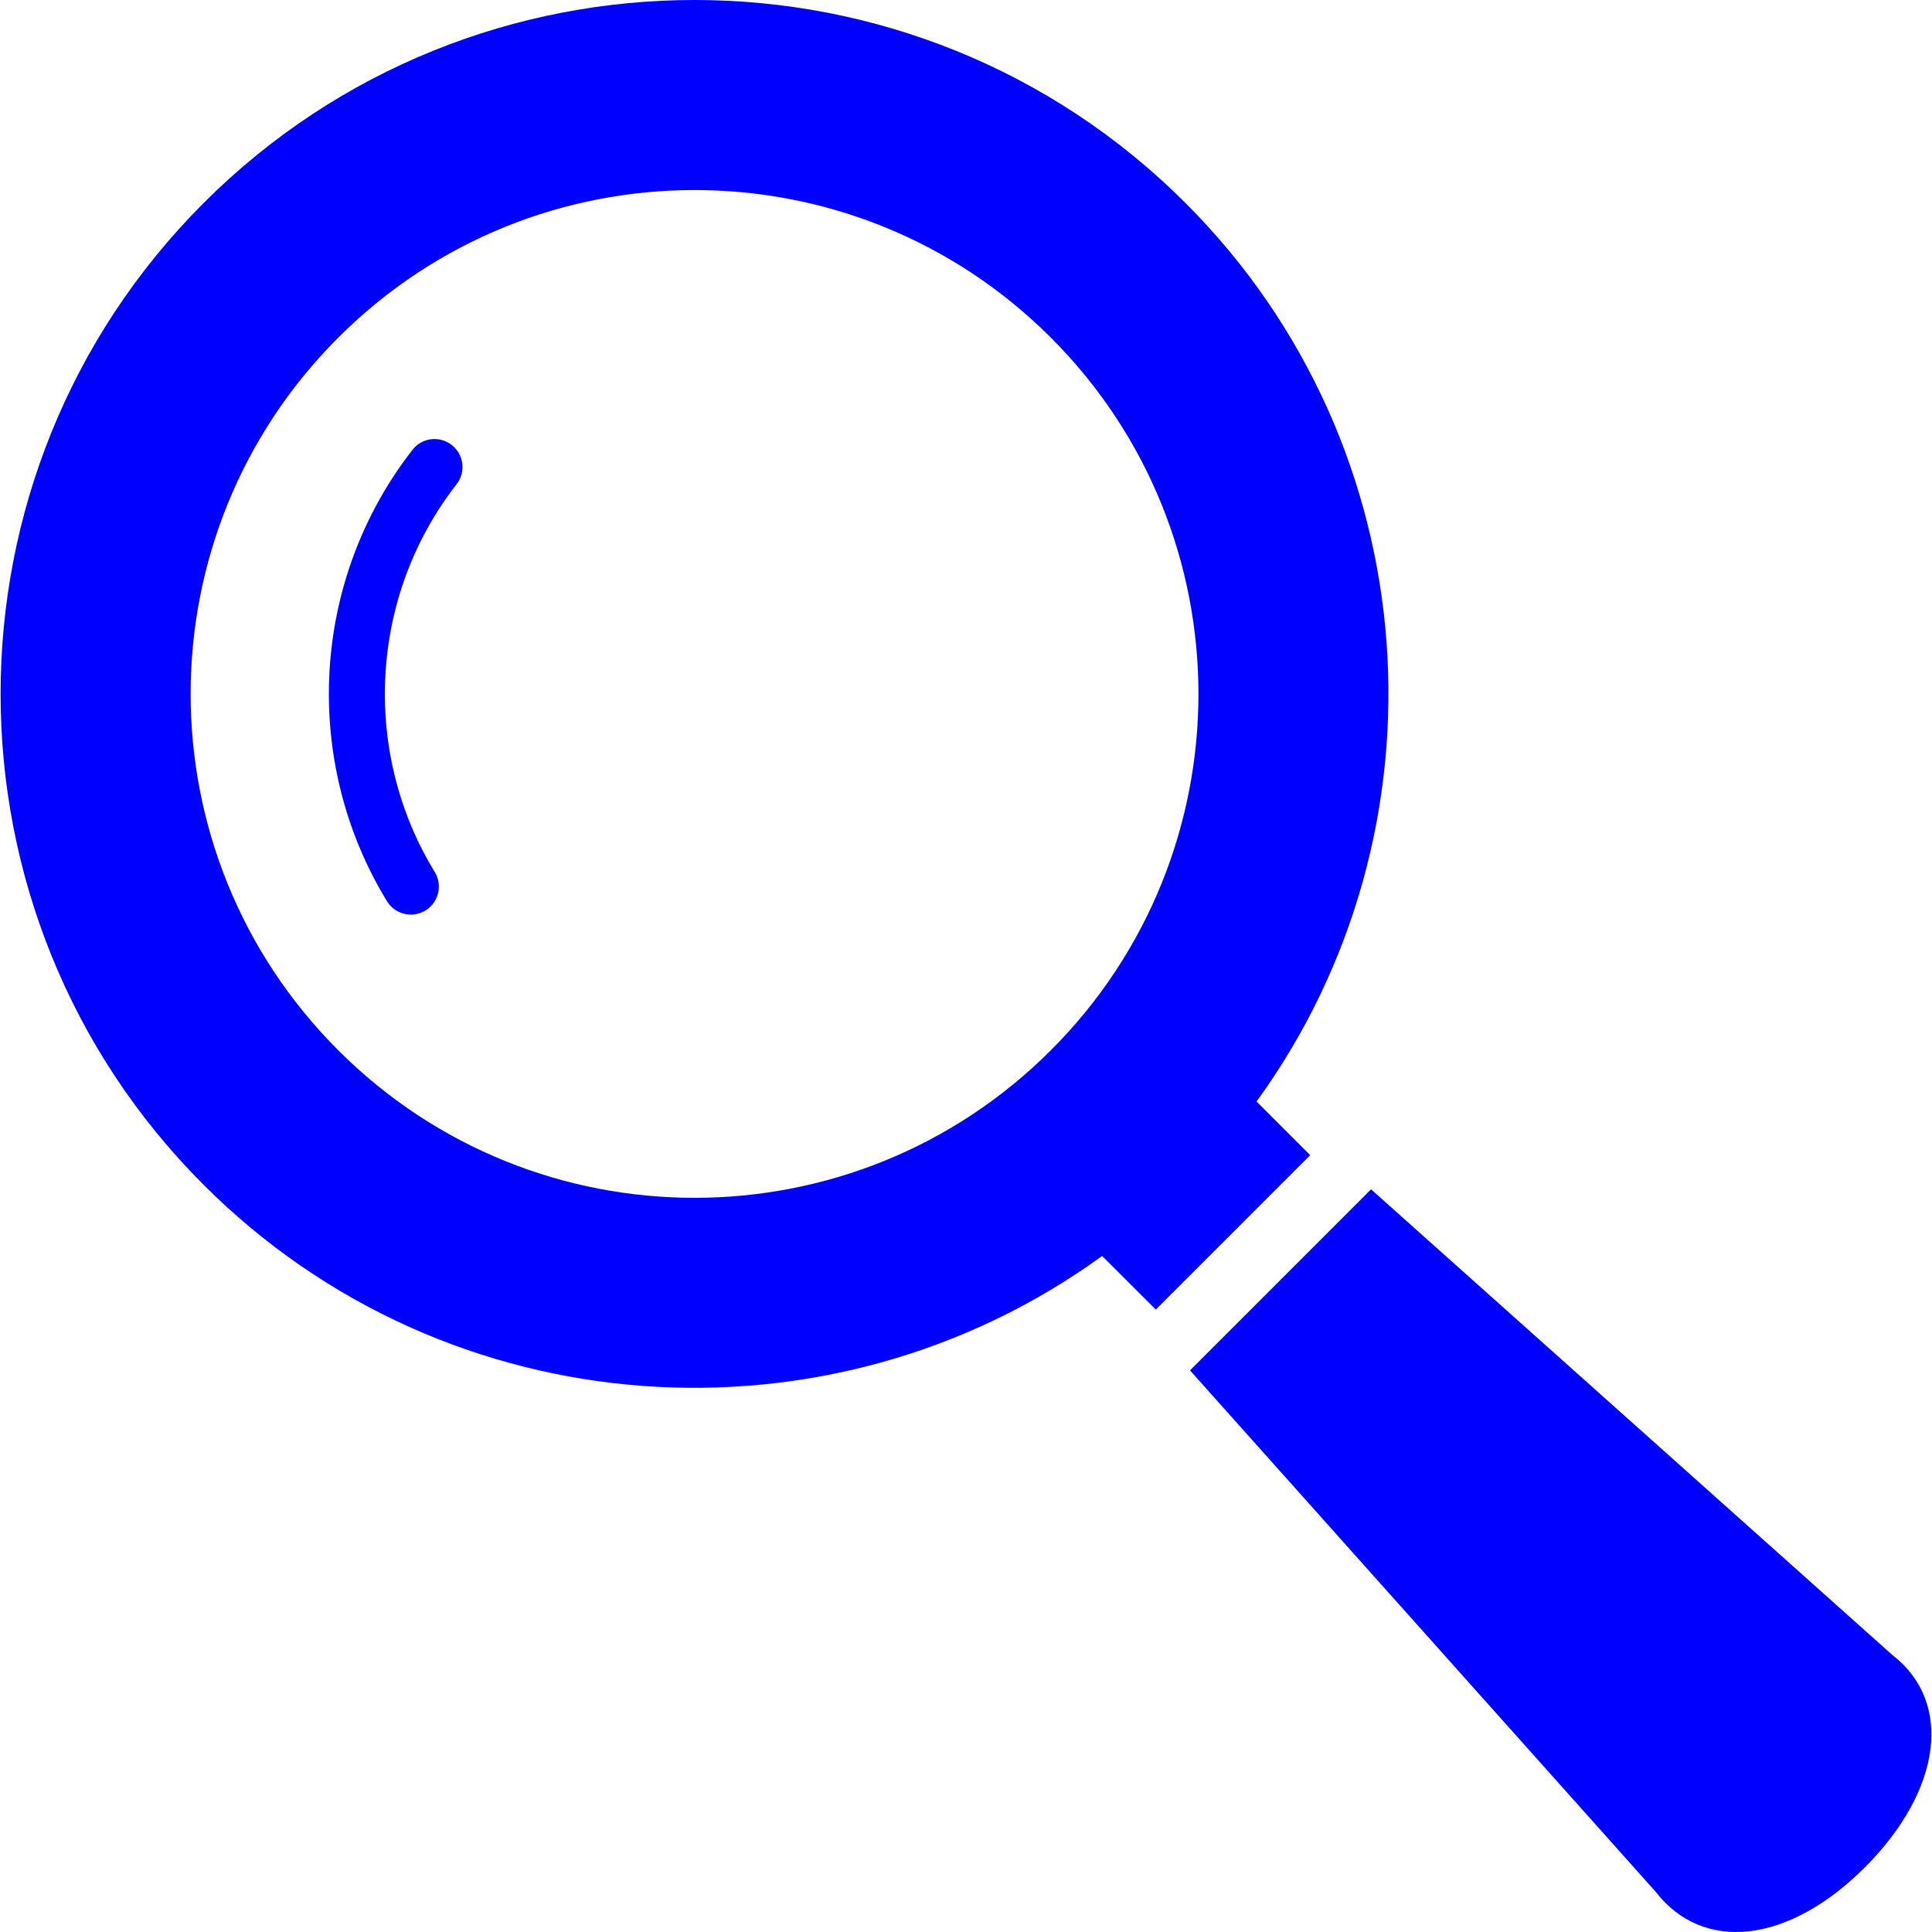
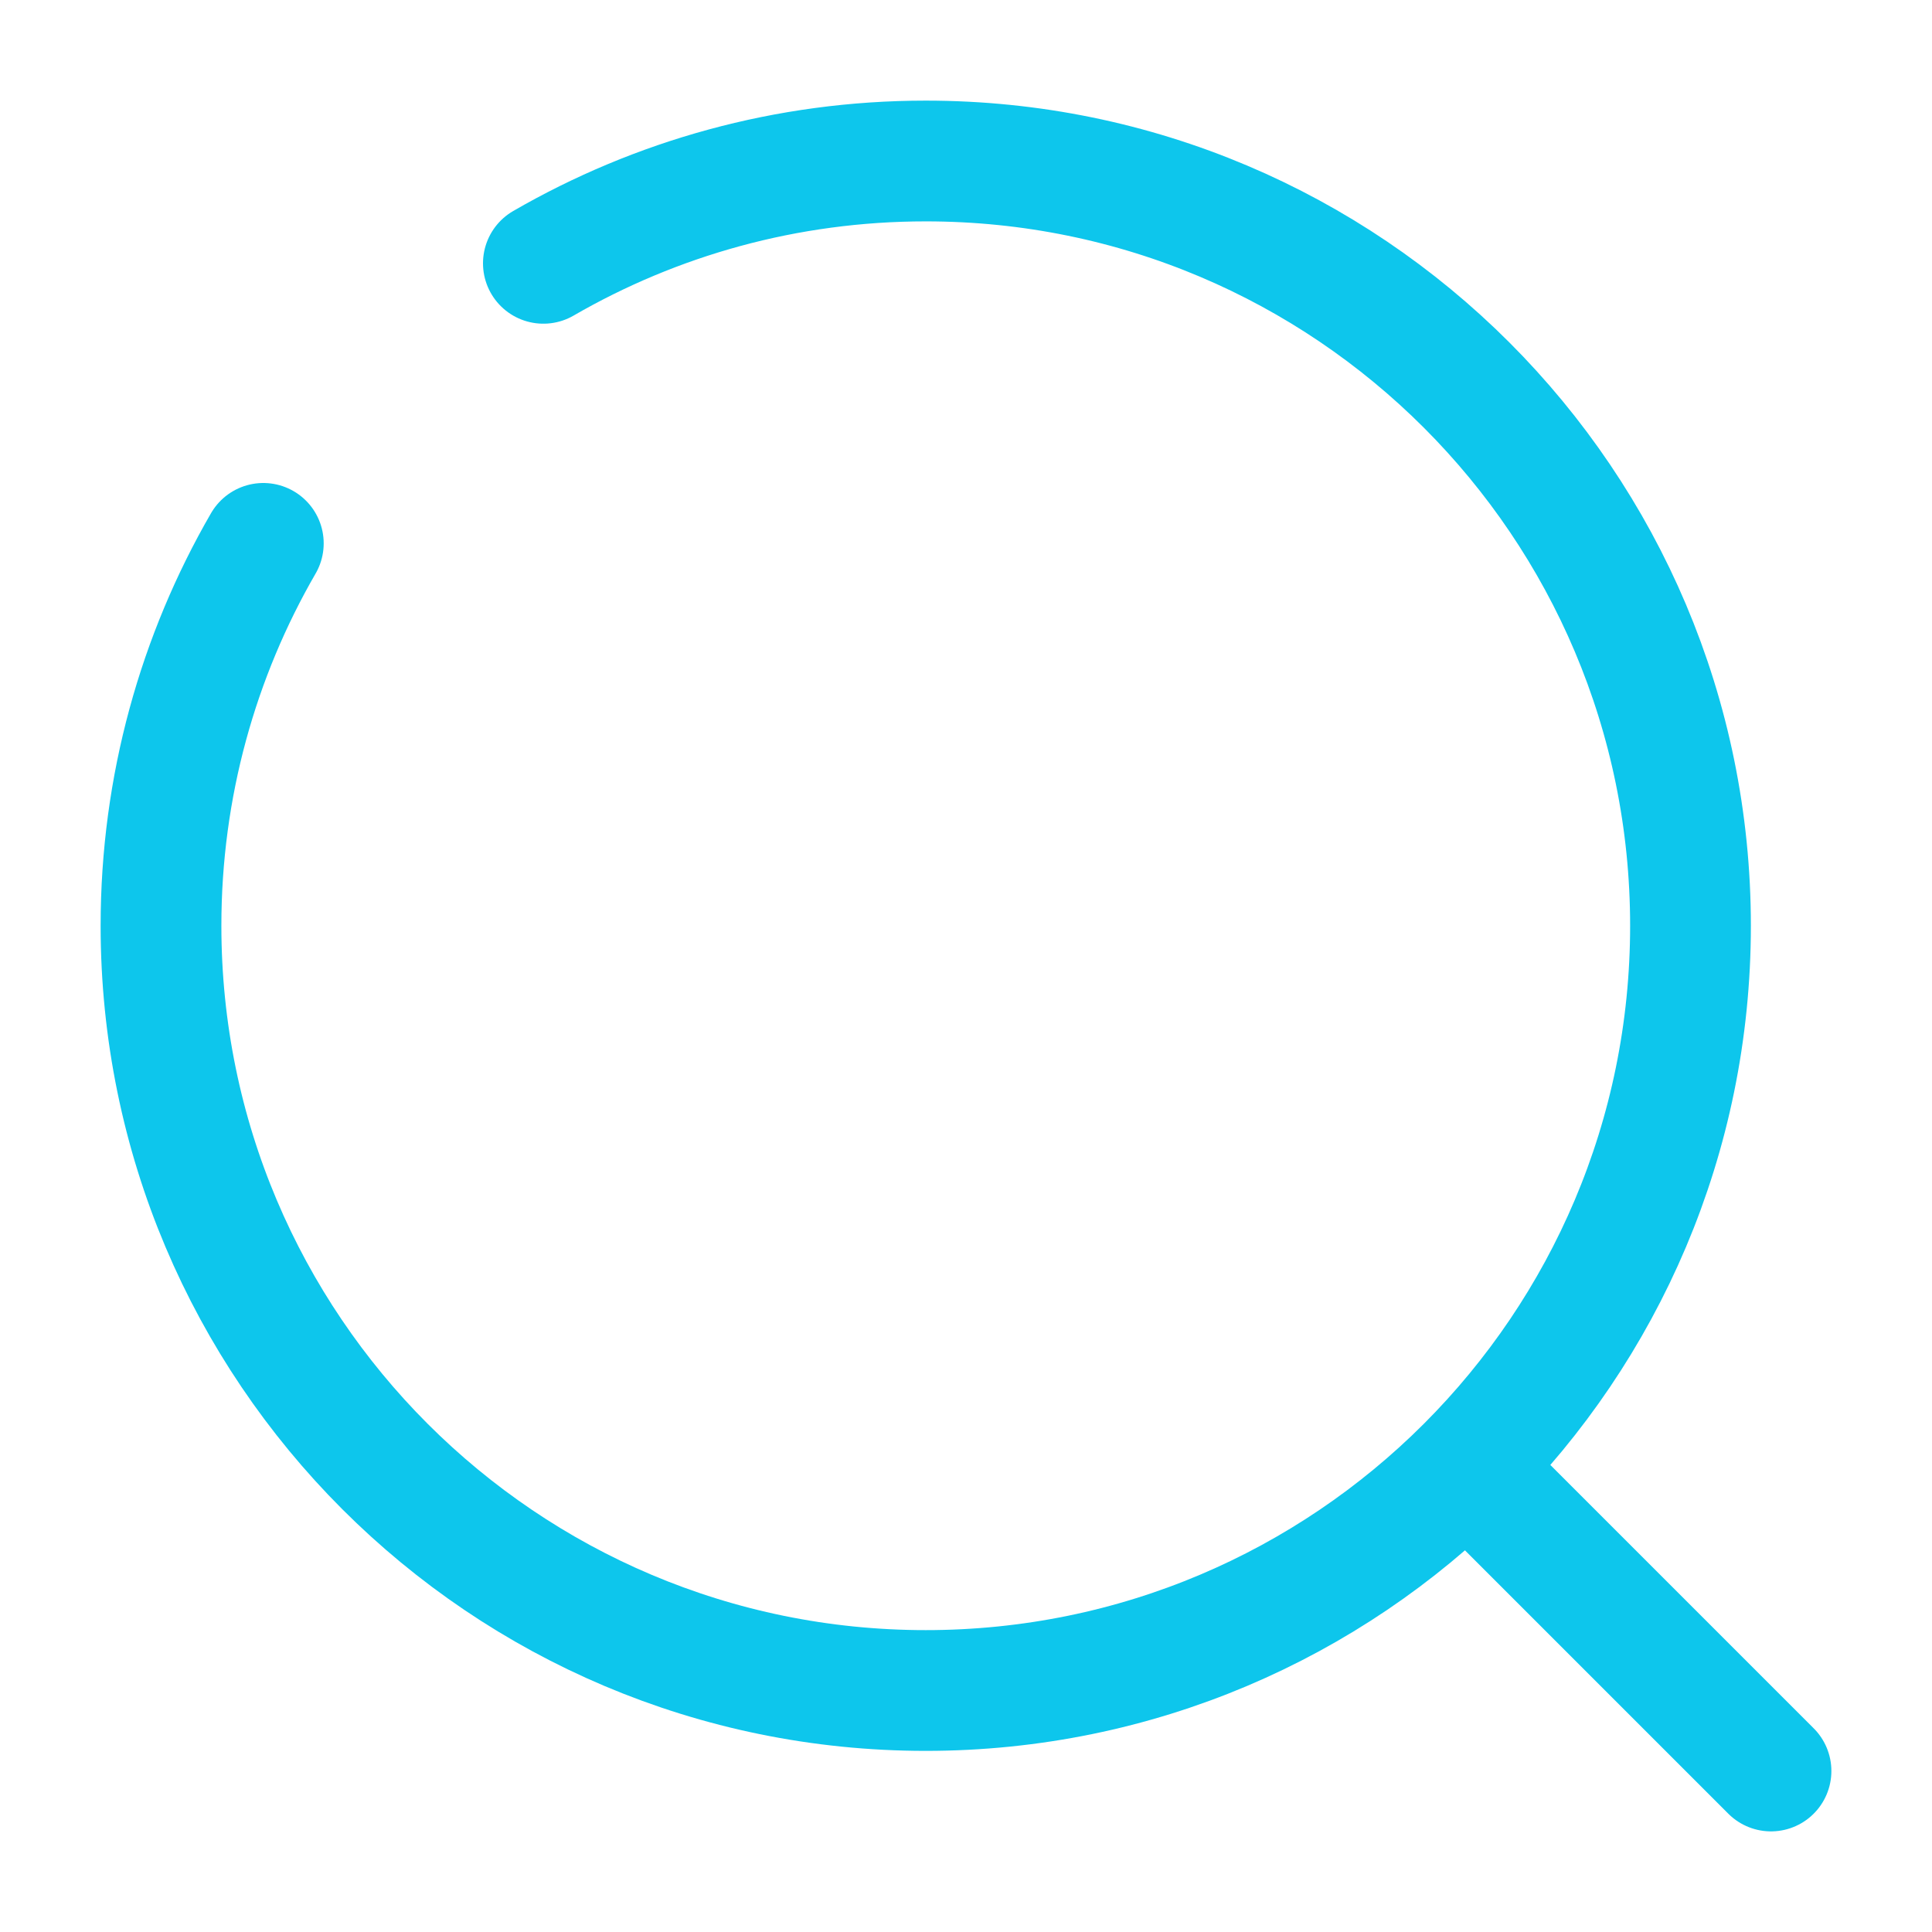
- <svg xmlns="http://www.w3.org/2000/svg" height="800px" width="800px" version="1.1" id="_x32_" viewBox="0 0 512 512" xml:space="preserve">
-   <style type="text/css">
- 	.st0{fill:#0000ff;}
- </style>
-   <g>
-     <path class="st0" d="M332.998,291.918c52.2-71.895,45.941-173.338-18.834-238.123c-71.736-71.728-188.468-71.728-260.195,0   c-71.746,71.745-71.746,188.458,0,260.204c64.775,64.775,166.218,71.034,238.104,18.844l14.222,14.203l40.916-40.916   L332.998,291.918z M278.488,278.333c-52.144,52.134-136.699,52.144-188.852,0c-52.152-52.153-52.152-136.717,0-188.861   c52.154-52.144,136.708-52.144,188.852,0C330.64,141.616,330.64,226.18,278.488,278.333z" />
-     <path class="st0" d="M109.303,119.216c-27.078,34.788-29.324,82.646-6.756,119.614c2.142,3.489,6.709,4.603,10.208,2.46   c3.49-2.142,4.594-6.709,2.462-10.198v0.008c-19.387-31.7-17.45-72.962,5.782-102.771c2.526-3.228,1.946-7.898-1.292-10.405   C116.48,115.399,111.811,115.979,109.303,119.216z" />
-     <path class="st0" d="M501.499,438.591L363.341,315.178l-47.98,47.98l123.403,138.168c12.548,16.234,35.144,13.848,55.447-6.456   C514.505,474.576,517.743,451.138,501.499,438.591z" />
+ <svg xmlns="http://www.w3.org/2000/svg" width="800px" height="800px" viewBox="0 0 24 24" fill="none">
+   <g id="SVGRepo_bgCarrier" stroke-width="0" />
+   <g id="SVGRepo_tracerCarrier" stroke-linecap="round" stroke-linejoin="round" />
+   <g id="SVGRepo_iconCarrier">
+     <path d="M18.5 18.5L22 22" stroke="#0DC6EC" stroke-width="1.5" stroke-linecap="round" />
+     <path d="M6.75 3.271C8.147 2.463 9.77 2 11.5 2C16.747 2 21 6.253 21 11.5C21 16.747 16.747 21 11.5 21C6.253 21 2 16.747 2 11.5C2 9.77 2.463 8.147 3.271 6.75" stroke="#0DC6EC" stroke-width="1.5" stroke-linecap="round" />
  </g>
</svg>
